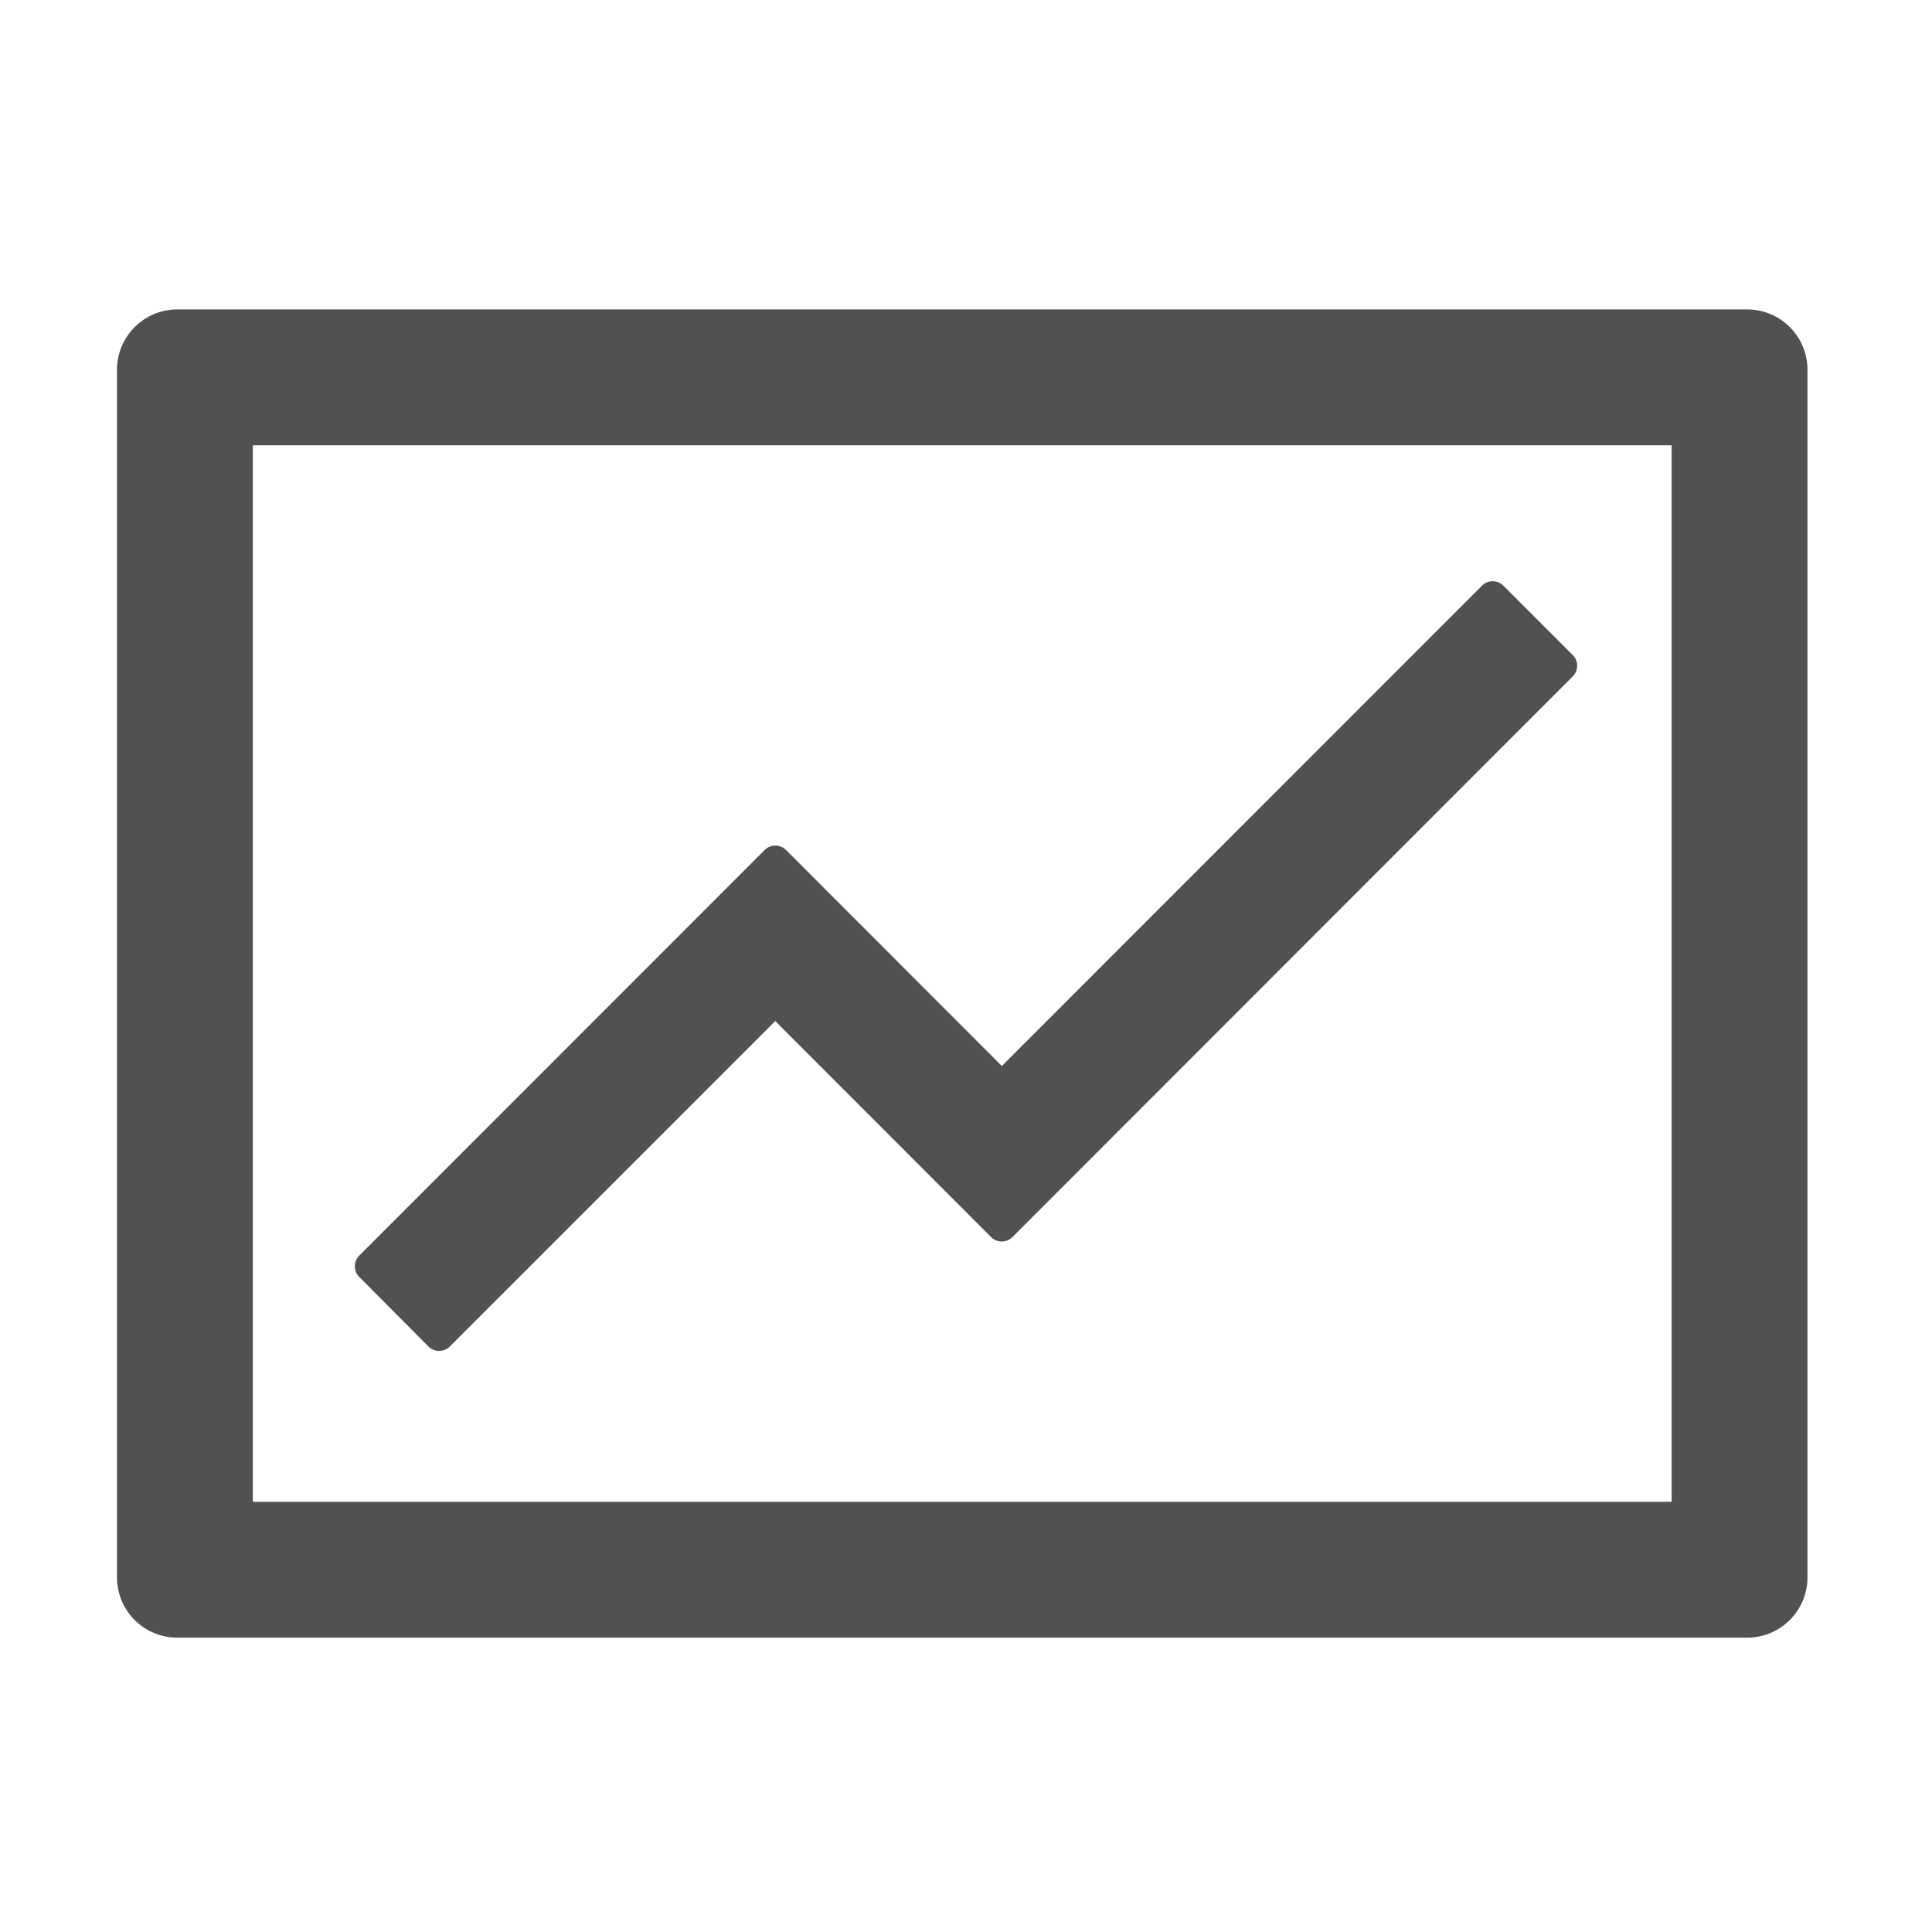
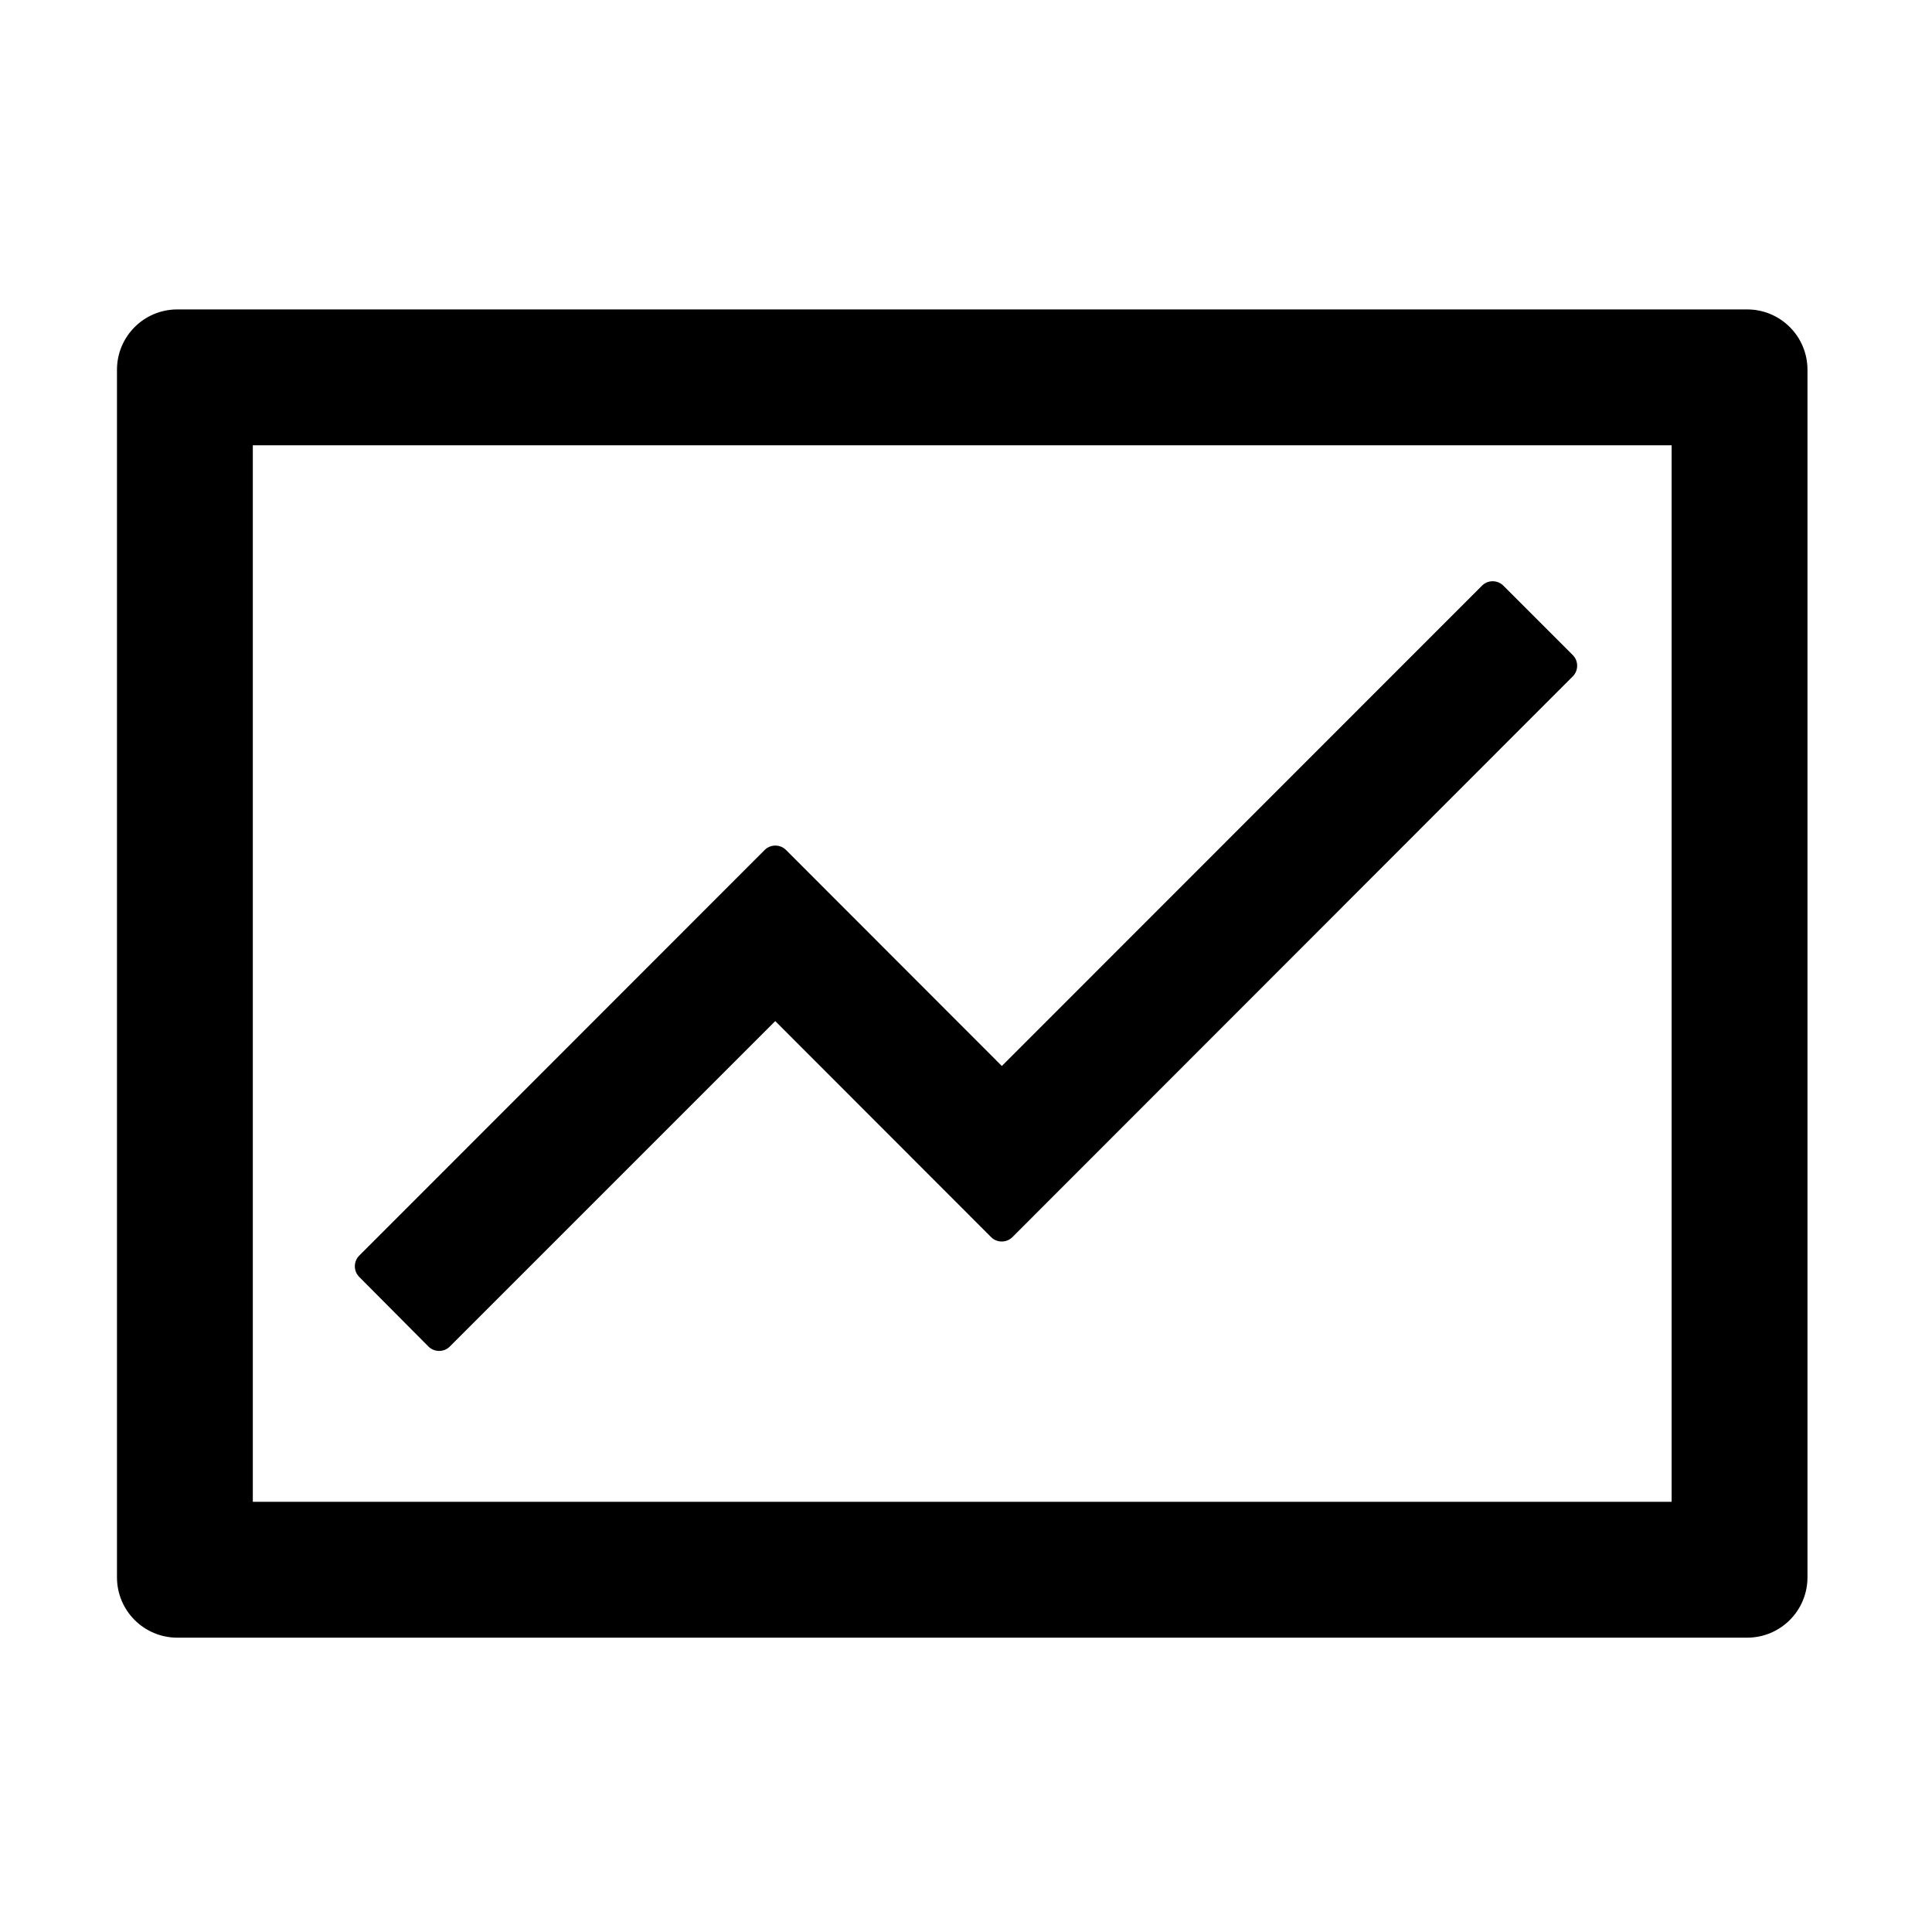
- <svg xmlns="http://www.w3.org/2000/svg" t="1593364493668" class="icon" viewBox="0 0 1024 1024" version="1.1" p-id="4911" width="200" height="200">
-   <defs>
-     <style type="text/css" />
-   </defs>
-   <path d="M926 164H94c-17.7 0-32 14.3-32 32v640c0 17.7 14.3 32 32 32h832c17.7 0 32-14.3 32-32V196c0-17.7-14.3-32-32-32z m-40 632H134V236h752v560z" p-id="4912" fill="#515151" />
-   <path d="M227.1 713.7c3.1 3.1 8.2 3.1 11.3 0l172.5-172.5 114.4 114.5c3.1 3.1 8.2 3.1 11.3 0l297-297.2c3.1-3.1 3.1-8.2 0-11.3l-36.8-36.8c-3.1-3.1-8.2-3.1-11.3 0L531 565 416.6 450.5c-3.1-3.1-8.2-3.1-11.3 0l-214.9 215c-3.1 3.1-3.1 8.2 0 11.3l36.7 36.9z" p-id="4913" fill="#515151" />
+ <svg xmlns="http://www.w3.org/2000/svg" class="icon" viewBox="0 0 1024 1024" version="1.1" width="200" height="200">
+   <g>
+     <path d="M926 164H94c-17.7 0-32 14.3-32 32v640c0 17.7 14.3 32 32 32h832c17.7 0 32-14.3 32-32V196c0-17.7-14.3-32-32-32z m-40 632H134V236h752v560z" />
+     <path d="M227.1 713.7c3.1 3.1 8.2 3.1 11.3 0l172.5-172.5 114.4 114.5c3.1 3.1 8.2 3.1 11.3 0l297-297.2c3.1-3.1 3.1-8.2 0-11.3l-36.8-36.8c-3.1-3.1-8.2-3.1-11.3 0L531 565 416.6 450.5c-3.1-3.1-8.2-3.1-11.3 0l-214.9 215c-3.1 3.1-3.1 8.2 0 11.3l36.7 36.9z" />
+   </g>
</svg>
